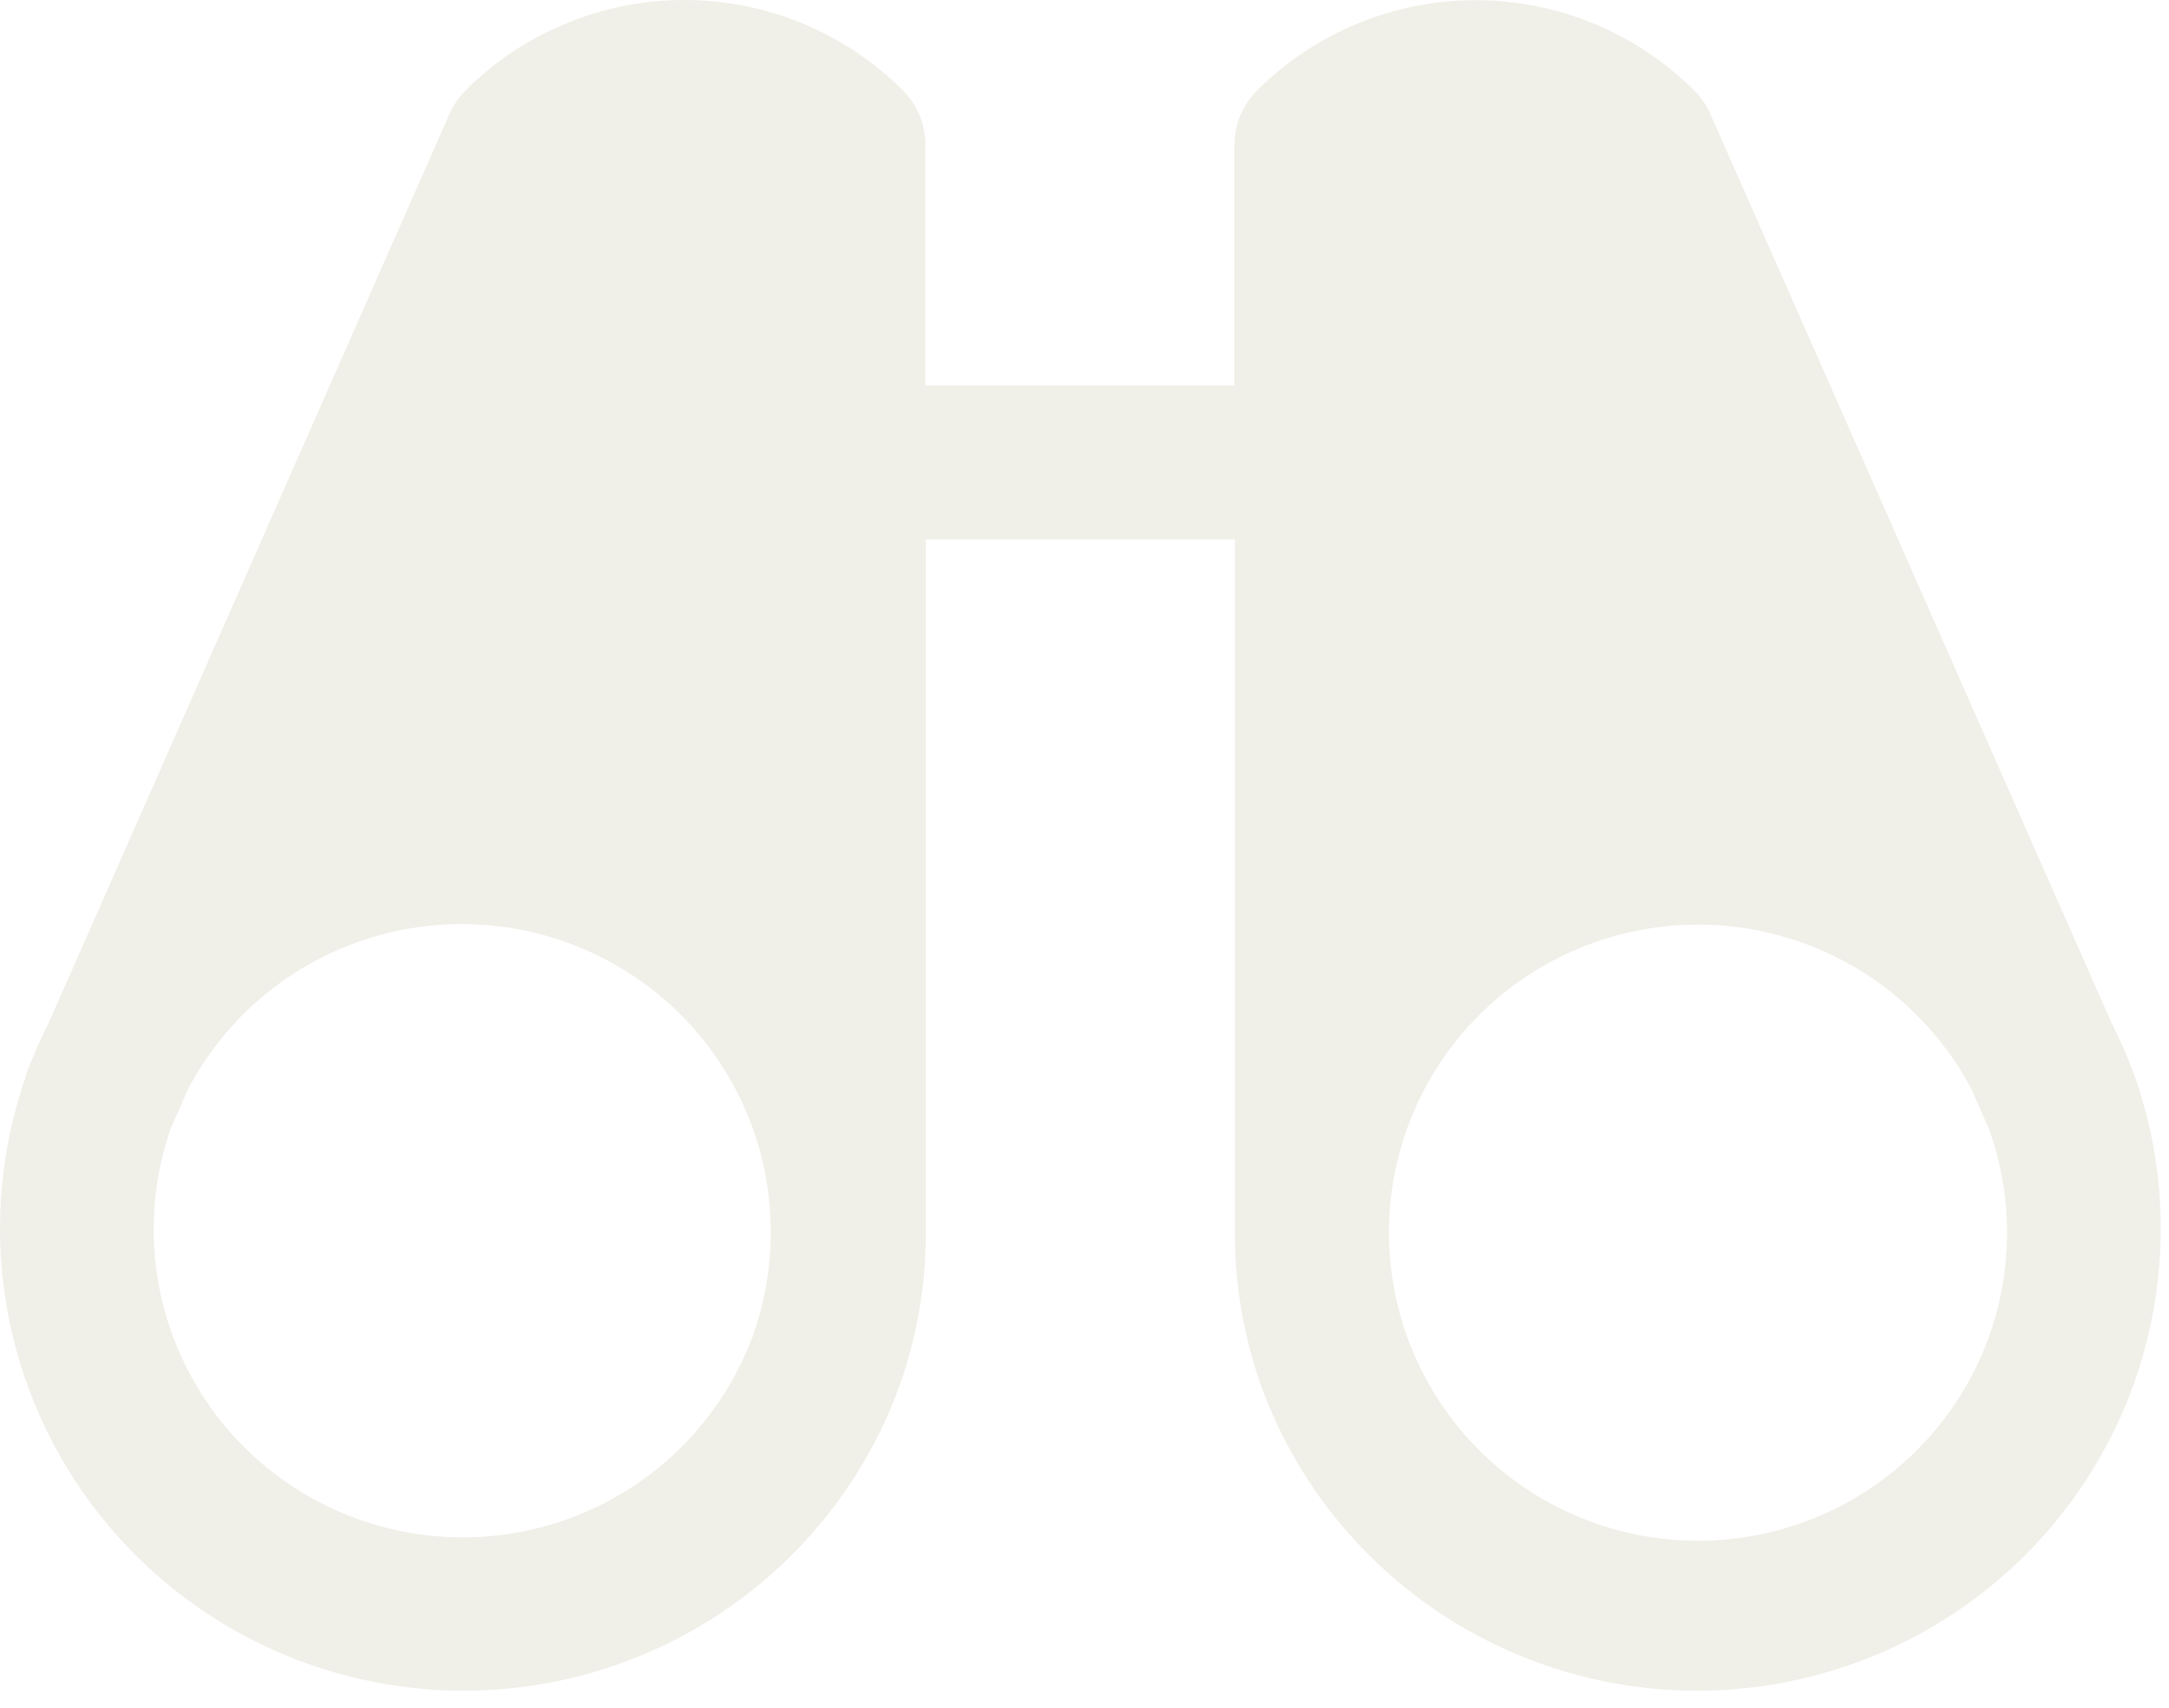
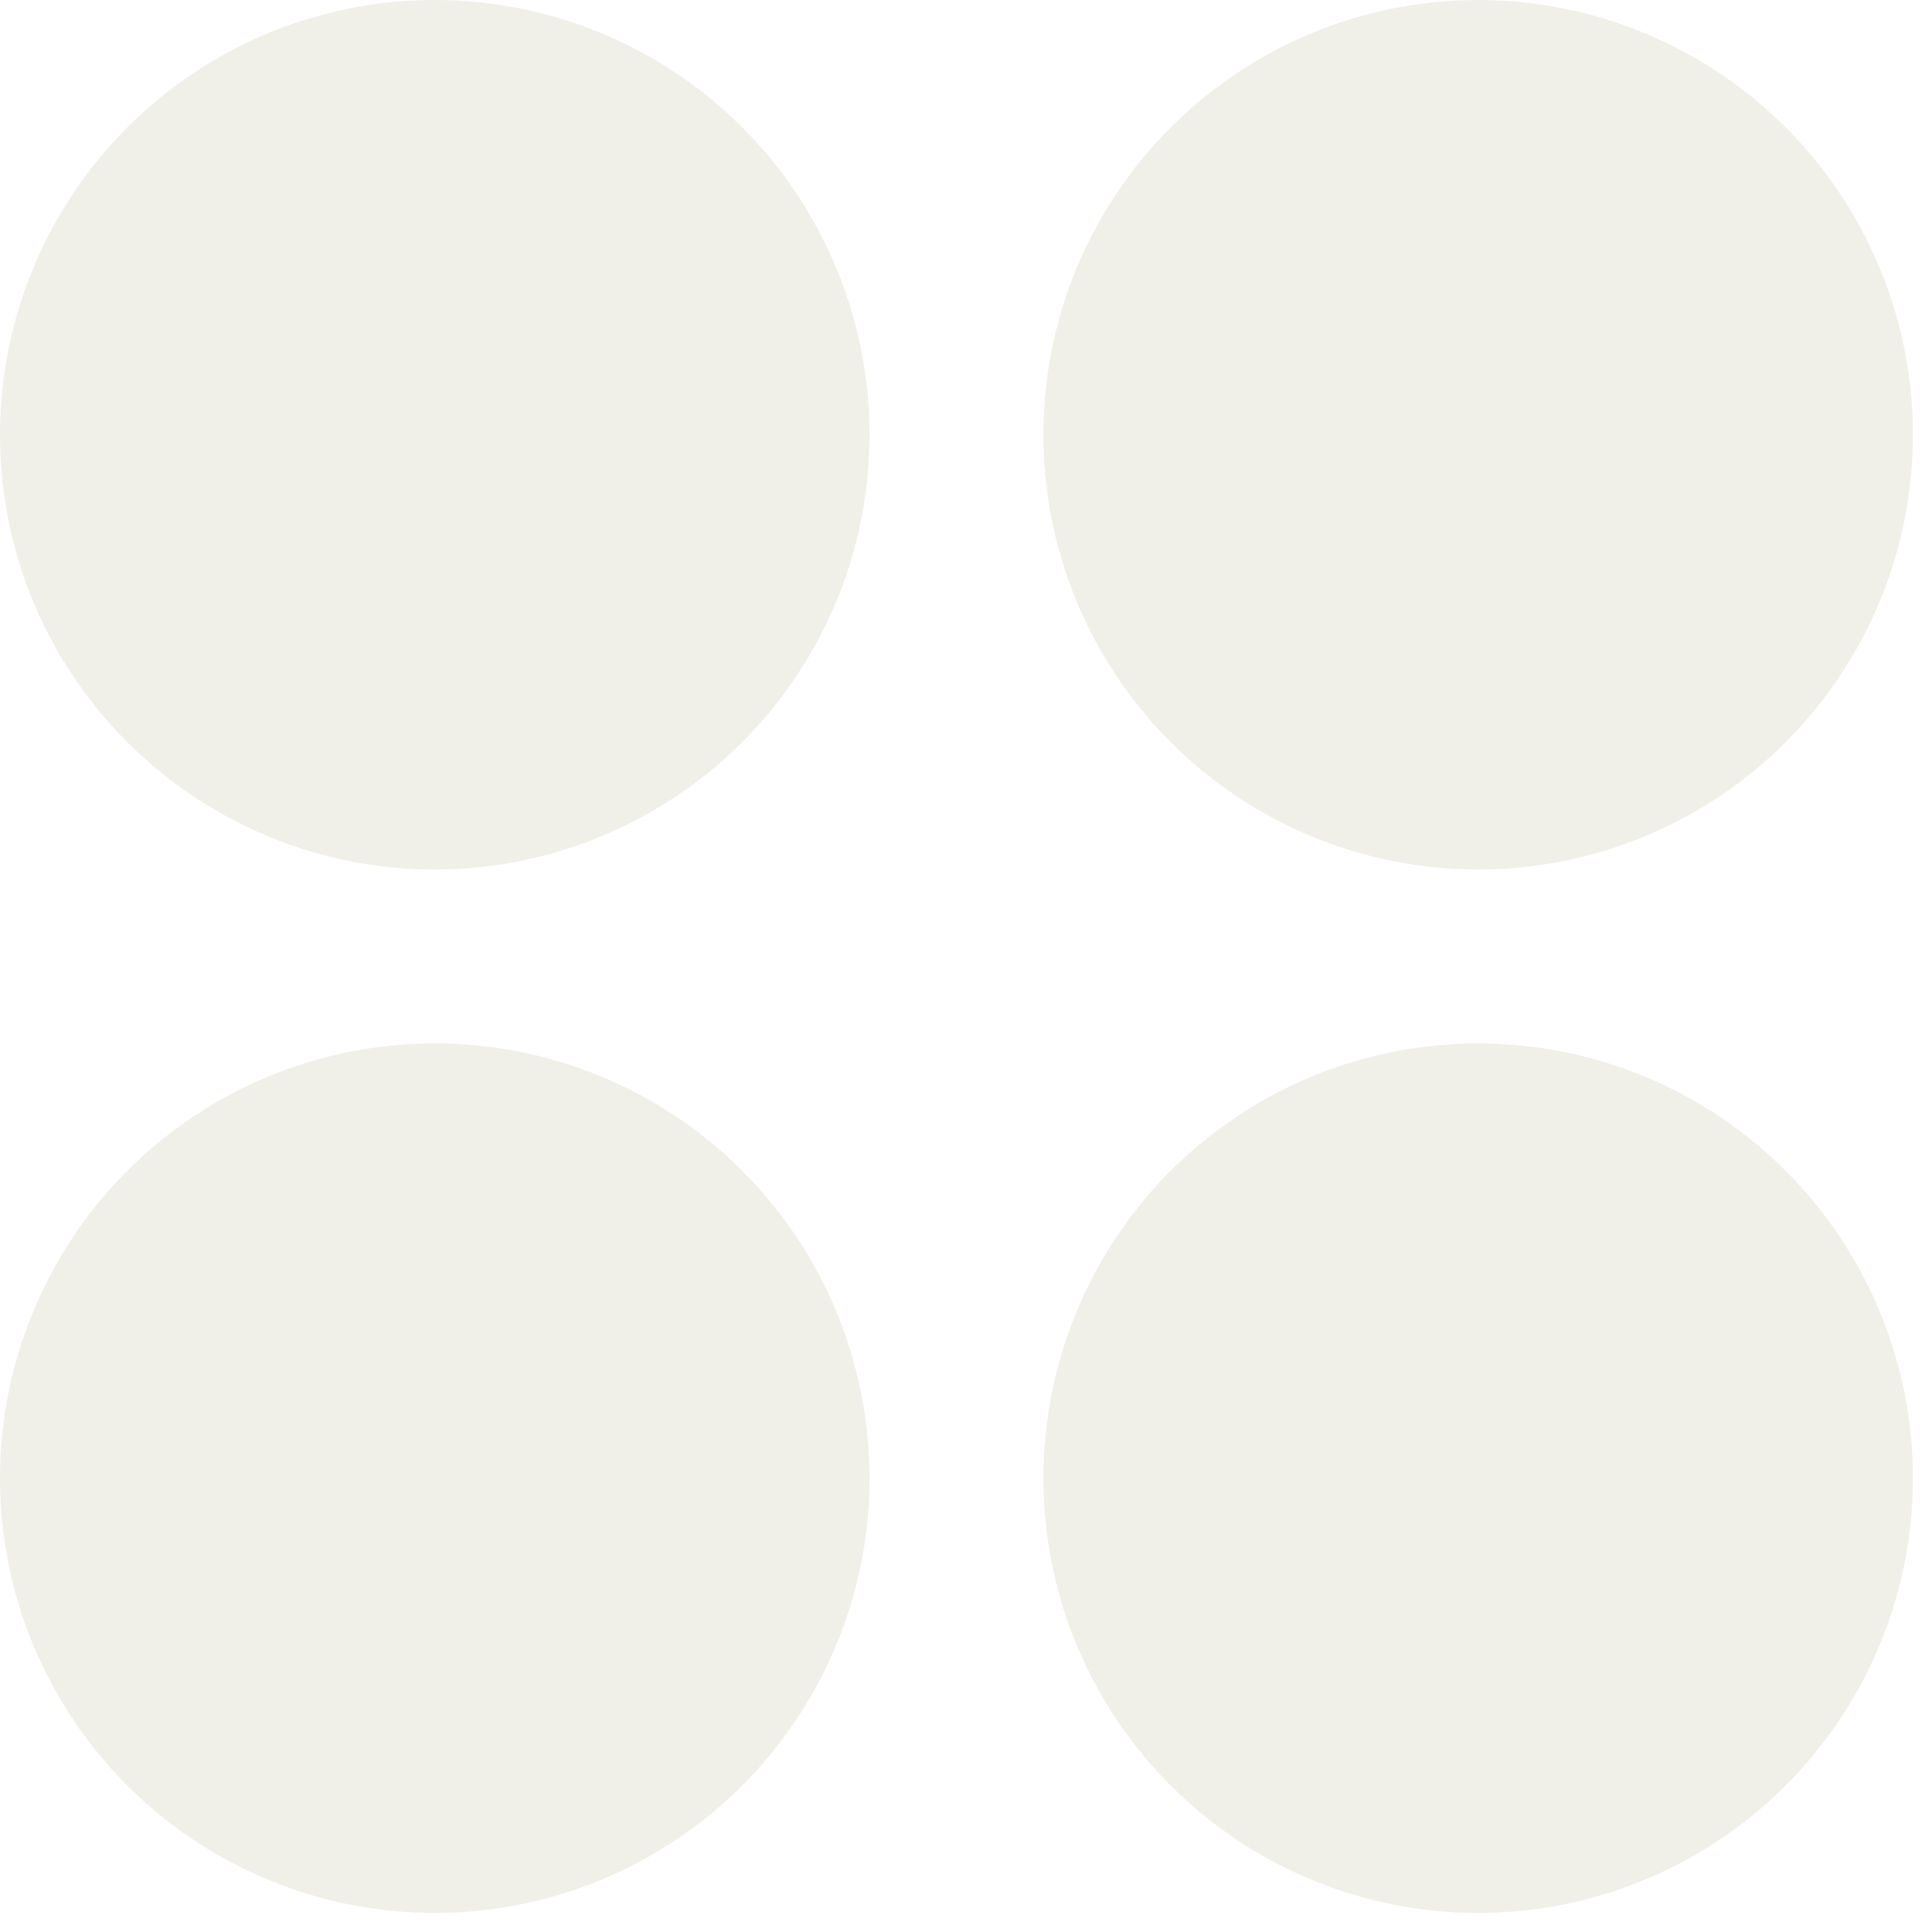
- <svg xmlns="http://www.w3.org/2000/svg" width="127" height="100" viewBox="0 0 127 100" fill="none">
-   <path d="M124.992 63.103V63.046C124.983 63.004 124.969 62.962 124.956 62.921C124.581 61.9 124.141 60.903 123.649 59.934L100.143 6.672C99.916 6.159 99.596 5.692 99.198 5.297C97.514 3.621 95.519 2.293 93.327 1.385C91.132 0.479 88.779 0.011 86.4 0.011C84.022 0.011 81.673 0.477 79.474 1.385C77.28 2.291 75.285 3.621 73.603 5.297C72.762 6.142 72.281 7.284 72.281 8.477V22.571H54.184V8.477C54.184 7.884 54.066 7.299 53.841 6.75C53.615 6.203 53.28 5.705 52.859 5.287C51.181 3.61 49.186 2.282 46.992 1.375C44.793 0.469 42.44 0 40.066 0C37.691 0 35.334 0.467 33.139 1.375C30.941 2.28 28.945 3.61 27.268 5.287C26.87 5.684 26.548 6.15 26.323 6.661L2.838 59.934C2.345 60.903 1.906 61.9 1.531 62.921C1.518 62.959 1.504 62.999 1.491 63.04V63.101C-0.843 69.828 -0.424 77.201 2.658 83.624C5.734 90.046 11.232 95 17.951 97.411C24.673 99.822 32.074 99.497 38.553 96.505C45.032 93.513 50.071 88.098 52.568 81.43C53.672 78.434 54.229 75.267 54.21 72.076V31.588H72.307V72.081C72.288 75.271 72.845 78.438 73.944 81.432C76.446 88.1 81.48 93.515 87.964 96.507C94.443 99.499 101.843 99.824 108.562 97.413C115.285 95.002 120.777 90.049 123.859 83.626C126.941 77.203 127.36 69.83 125.022 63.103L124.998 63.097L124.992 63.103ZM44.041 78.324C42.368 82.768 39.011 86.377 34.69 88.368C30.369 90.359 25.434 90.572 20.954 88.963C16.474 87.354 12.814 84.05 10.766 79.768C8.712 75.486 8.436 70.571 9.997 66.086L11.02 63.758C12.903 60.194 15.924 57.358 19.611 55.705C23.294 54.051 27.429 53.676 31.352 54.636C35.279 55.597 38.767 57.839 41.264 61.006C43.761 64.174 45.123 68.082 45.132 72.11V72.178C45.132 74.281 44.761 76.369 44.041 78.345V78.322V78.324ZM105.641 89.132C102.905 90.131 99.969 90.456 97.082 90.08C94.191 89.704 91.435 88.64 89.052 86.976C86.663 85.313 84.715 83.098 83.37 80.522C82.027 77.946 81.326 75.085 81.326 72.182V72.121C81.338 68.094 82.704 64.19 85.202 61.025C87.703 57.862 91.192 55.624 95.114 54.666C99.037 53.707 103.167 54.085 106.851 55.739C110.534 57.392 113.554 60.225 115.437 63.789L116.46 66.118C118.07 70.6 117.835 75.537 115.808 79.848C113.781 84.16 110.125 87.496 105.641 89.132Z" fill="#F0EFE8" />
+ <svg xmlns="http://www.w3.org/2000/svg" width="100" height="100" viewBox="0 0 100 100" fill="none">
+   <path d="M45.006 22.505C45.006 26.955 43.687 31.306 41.211 35.006C38.739 38.706 35.225 41.59 31.112 43.292C27.004 44.995 22.476 45.442 18.114 44.574C13.749 43.705 9.739 41.563 6.589 38.415C3.443 35.269 1.3 31.259 0.432 26.894C-0.436 22.528 0.009 18.004 1.716 13.891C3.416 9.781 6.303 6.266 10 3.793C13.7 1.321 18.051 0 22.503 0C28.47 0 34.195 2.37 38.417 6.591C42.633 10.811 45.006 16.536 45.006 22.505ZM76.509 45.005C80.959 45.005 85.312 43.687 89.012 41.213C92.712 38.741 95.597 35.227 97.297 31.114C99.004 27.003 99.448 22.477 98.58 18.114C97.712 13.748 95.569 9.739 92.424 6.593C89.274 3.445 85.264 1.302 80.898 0.434C76.537 -0.434 72.009 0.011 67.9 1.715C63.787 3.418 60.273 6.302 57.801 10.002C55.326 13.702 54.007 18.053 54.007 22.503C54.007 28.47 56.379 34.194 60.595 38.415C64.816 42.635 70.54 45.005 76.509 45.005ZM22.503 54.007C18.053 54.007 13.7 55.325 10 57.799C6.3 60.271 3.416 63.785 1.716 67.898C0.009 72.009 -0.436 76.535 0.432 80.9C1.3 85.266 3.443 89.276 6.589 92.421C9.739 95.569 13.749 97.712 18.114 98.58C22.476 99.448 27.004 99.004 31.112 97.299C35.225 95.597 38.739 92.712 41.211 89.012C43.687 85.312 45.006 80.961 45.006 76.511C45.006 70.544 42.633 64.82 38.417 60.599C34.197 56.379 28.472 54.007 22.503 54.007ZM76.509 54.007C72.059 54.007 67.707 55.325 64.007 57.799C60.307 60.271 57.422 63.785 55.722 67.898C54.015 72.009 53.571 76.535 54.439 80.9C55.307 85.266 57.45 89.276 60.595 92.421C63.745 95.569 67.755 97.712 72.121 98.58C76.482 99.448 81.01 99.004 85.118 97.299C89.231 95.597 92.746 92.712 95.217 89.012C97.693 85.312 99.012 80.961 99.012 76.511C99.012 70.544 96.64 64.82 92.424 60.599C88.203 56.379 82.478 54.007 76.509 54.007Z" fill="#F0EFE8" />
</svg>
